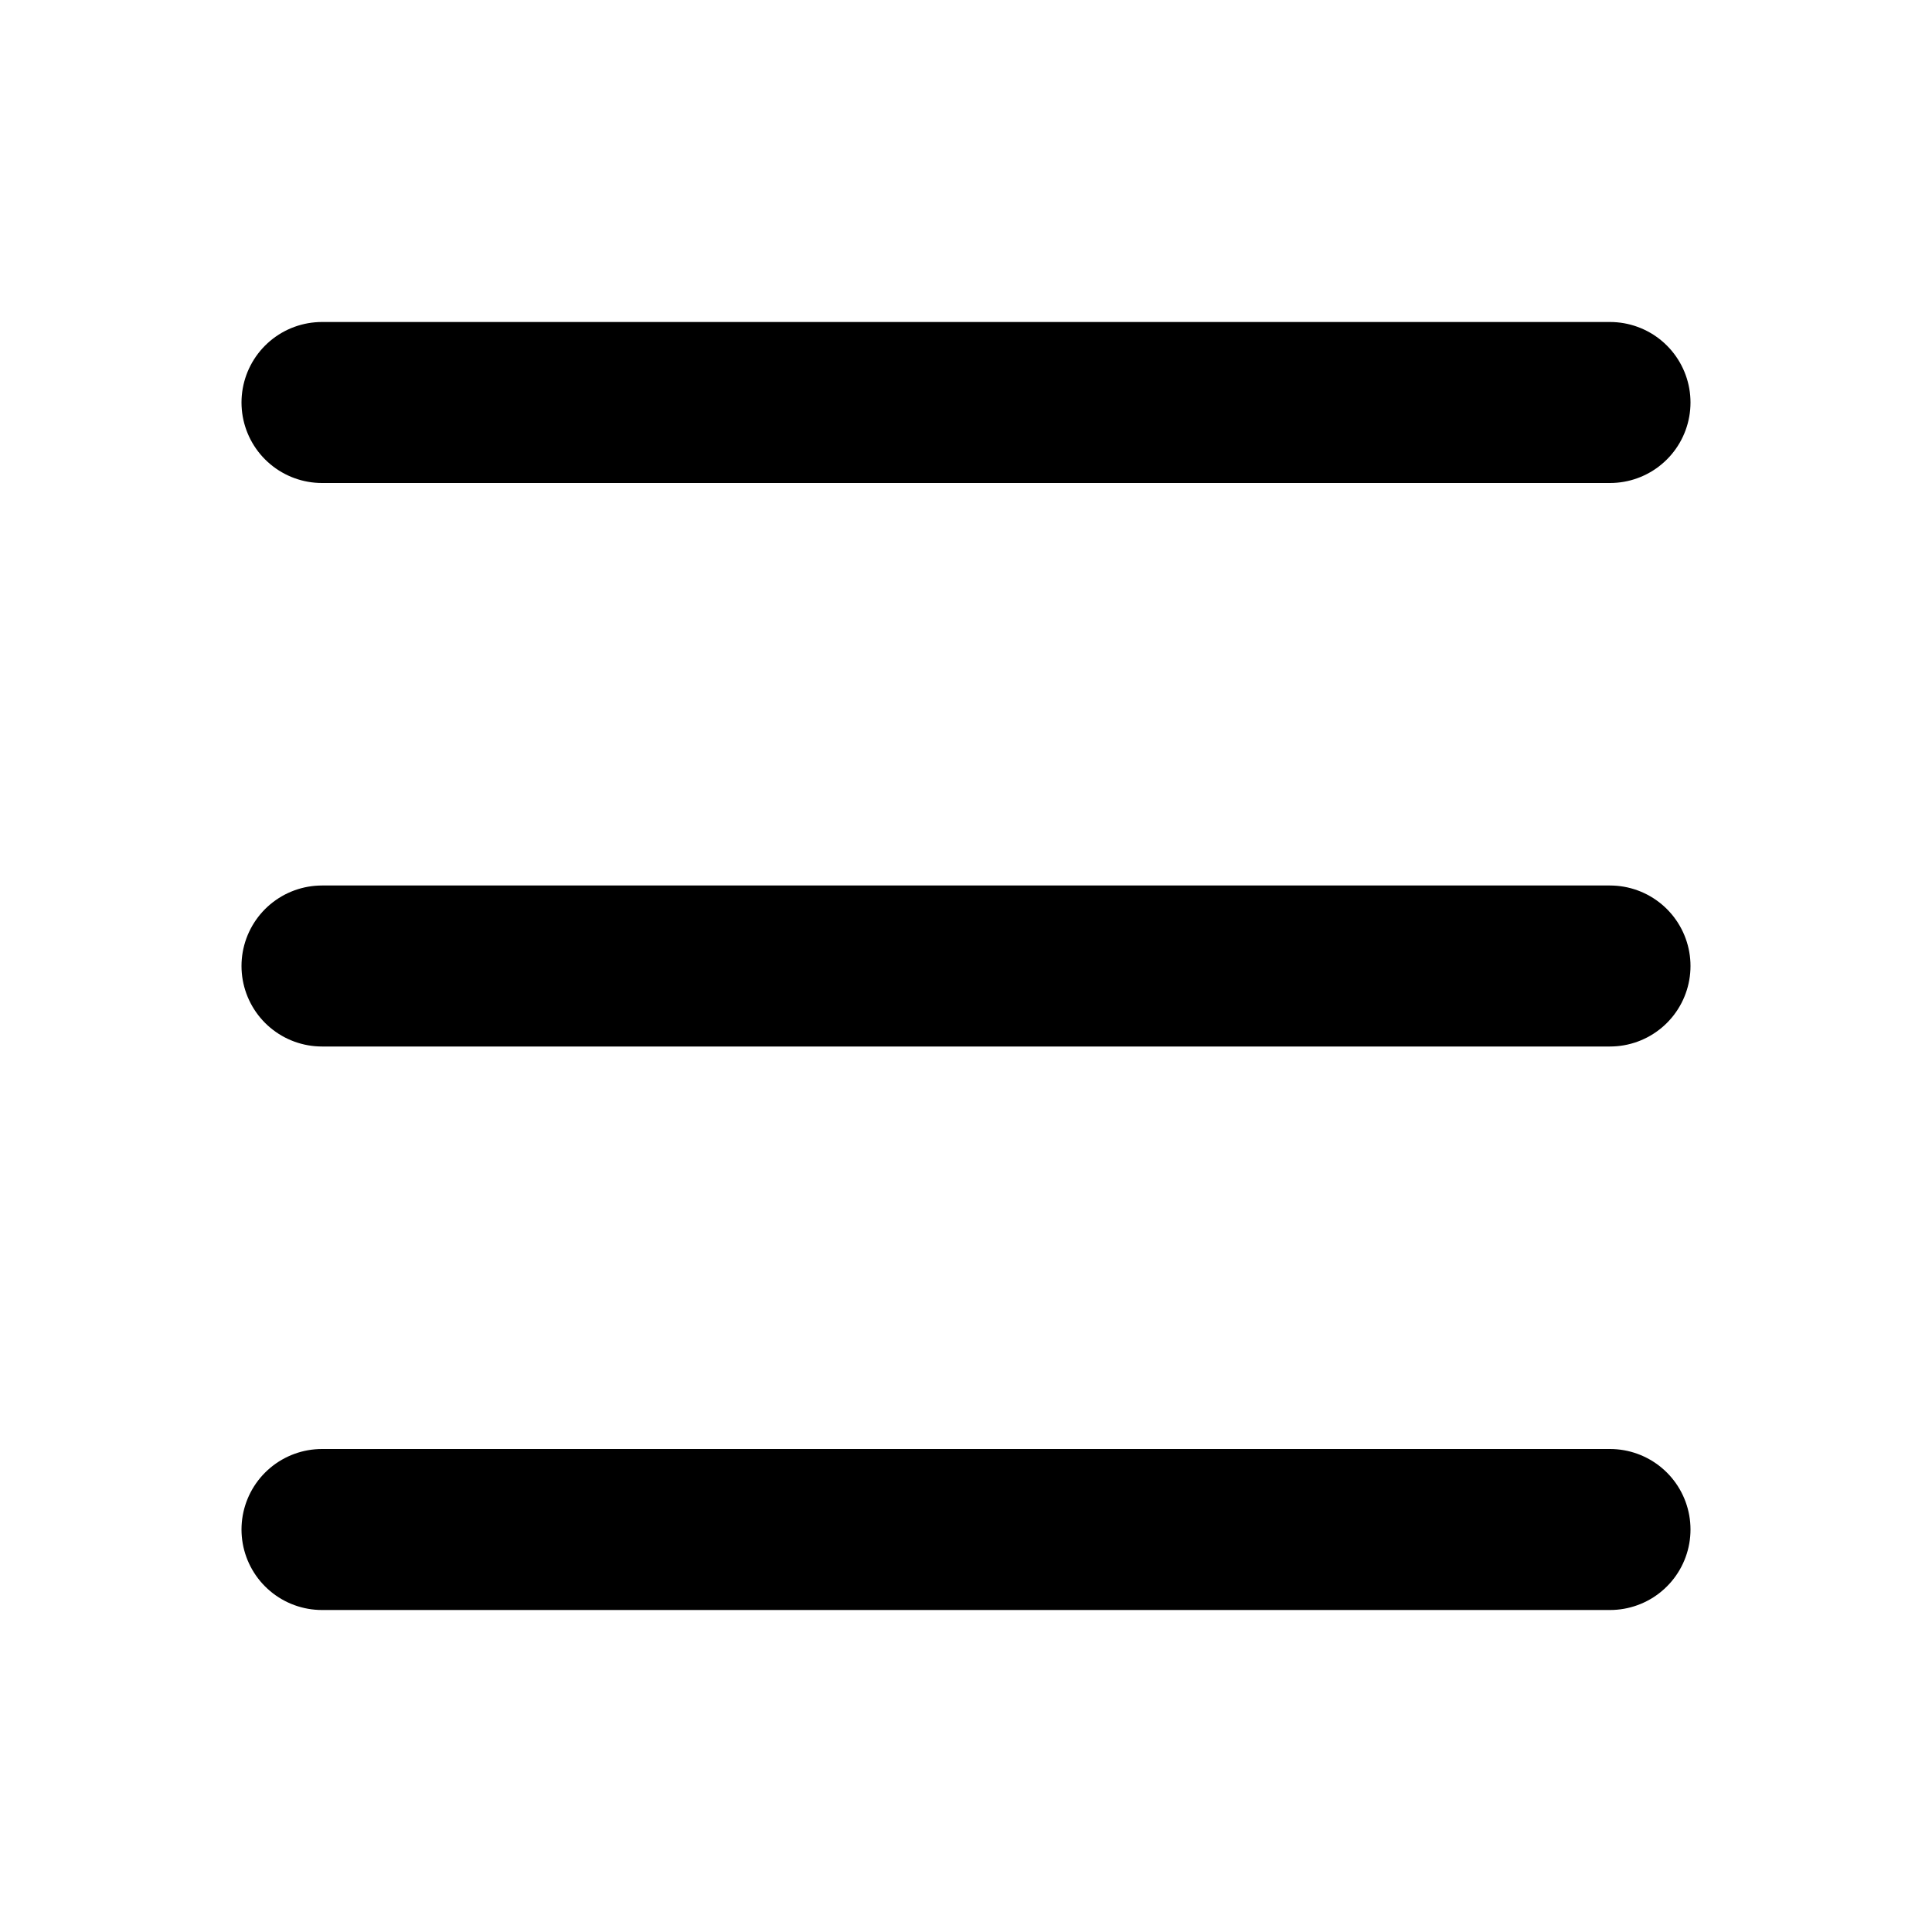
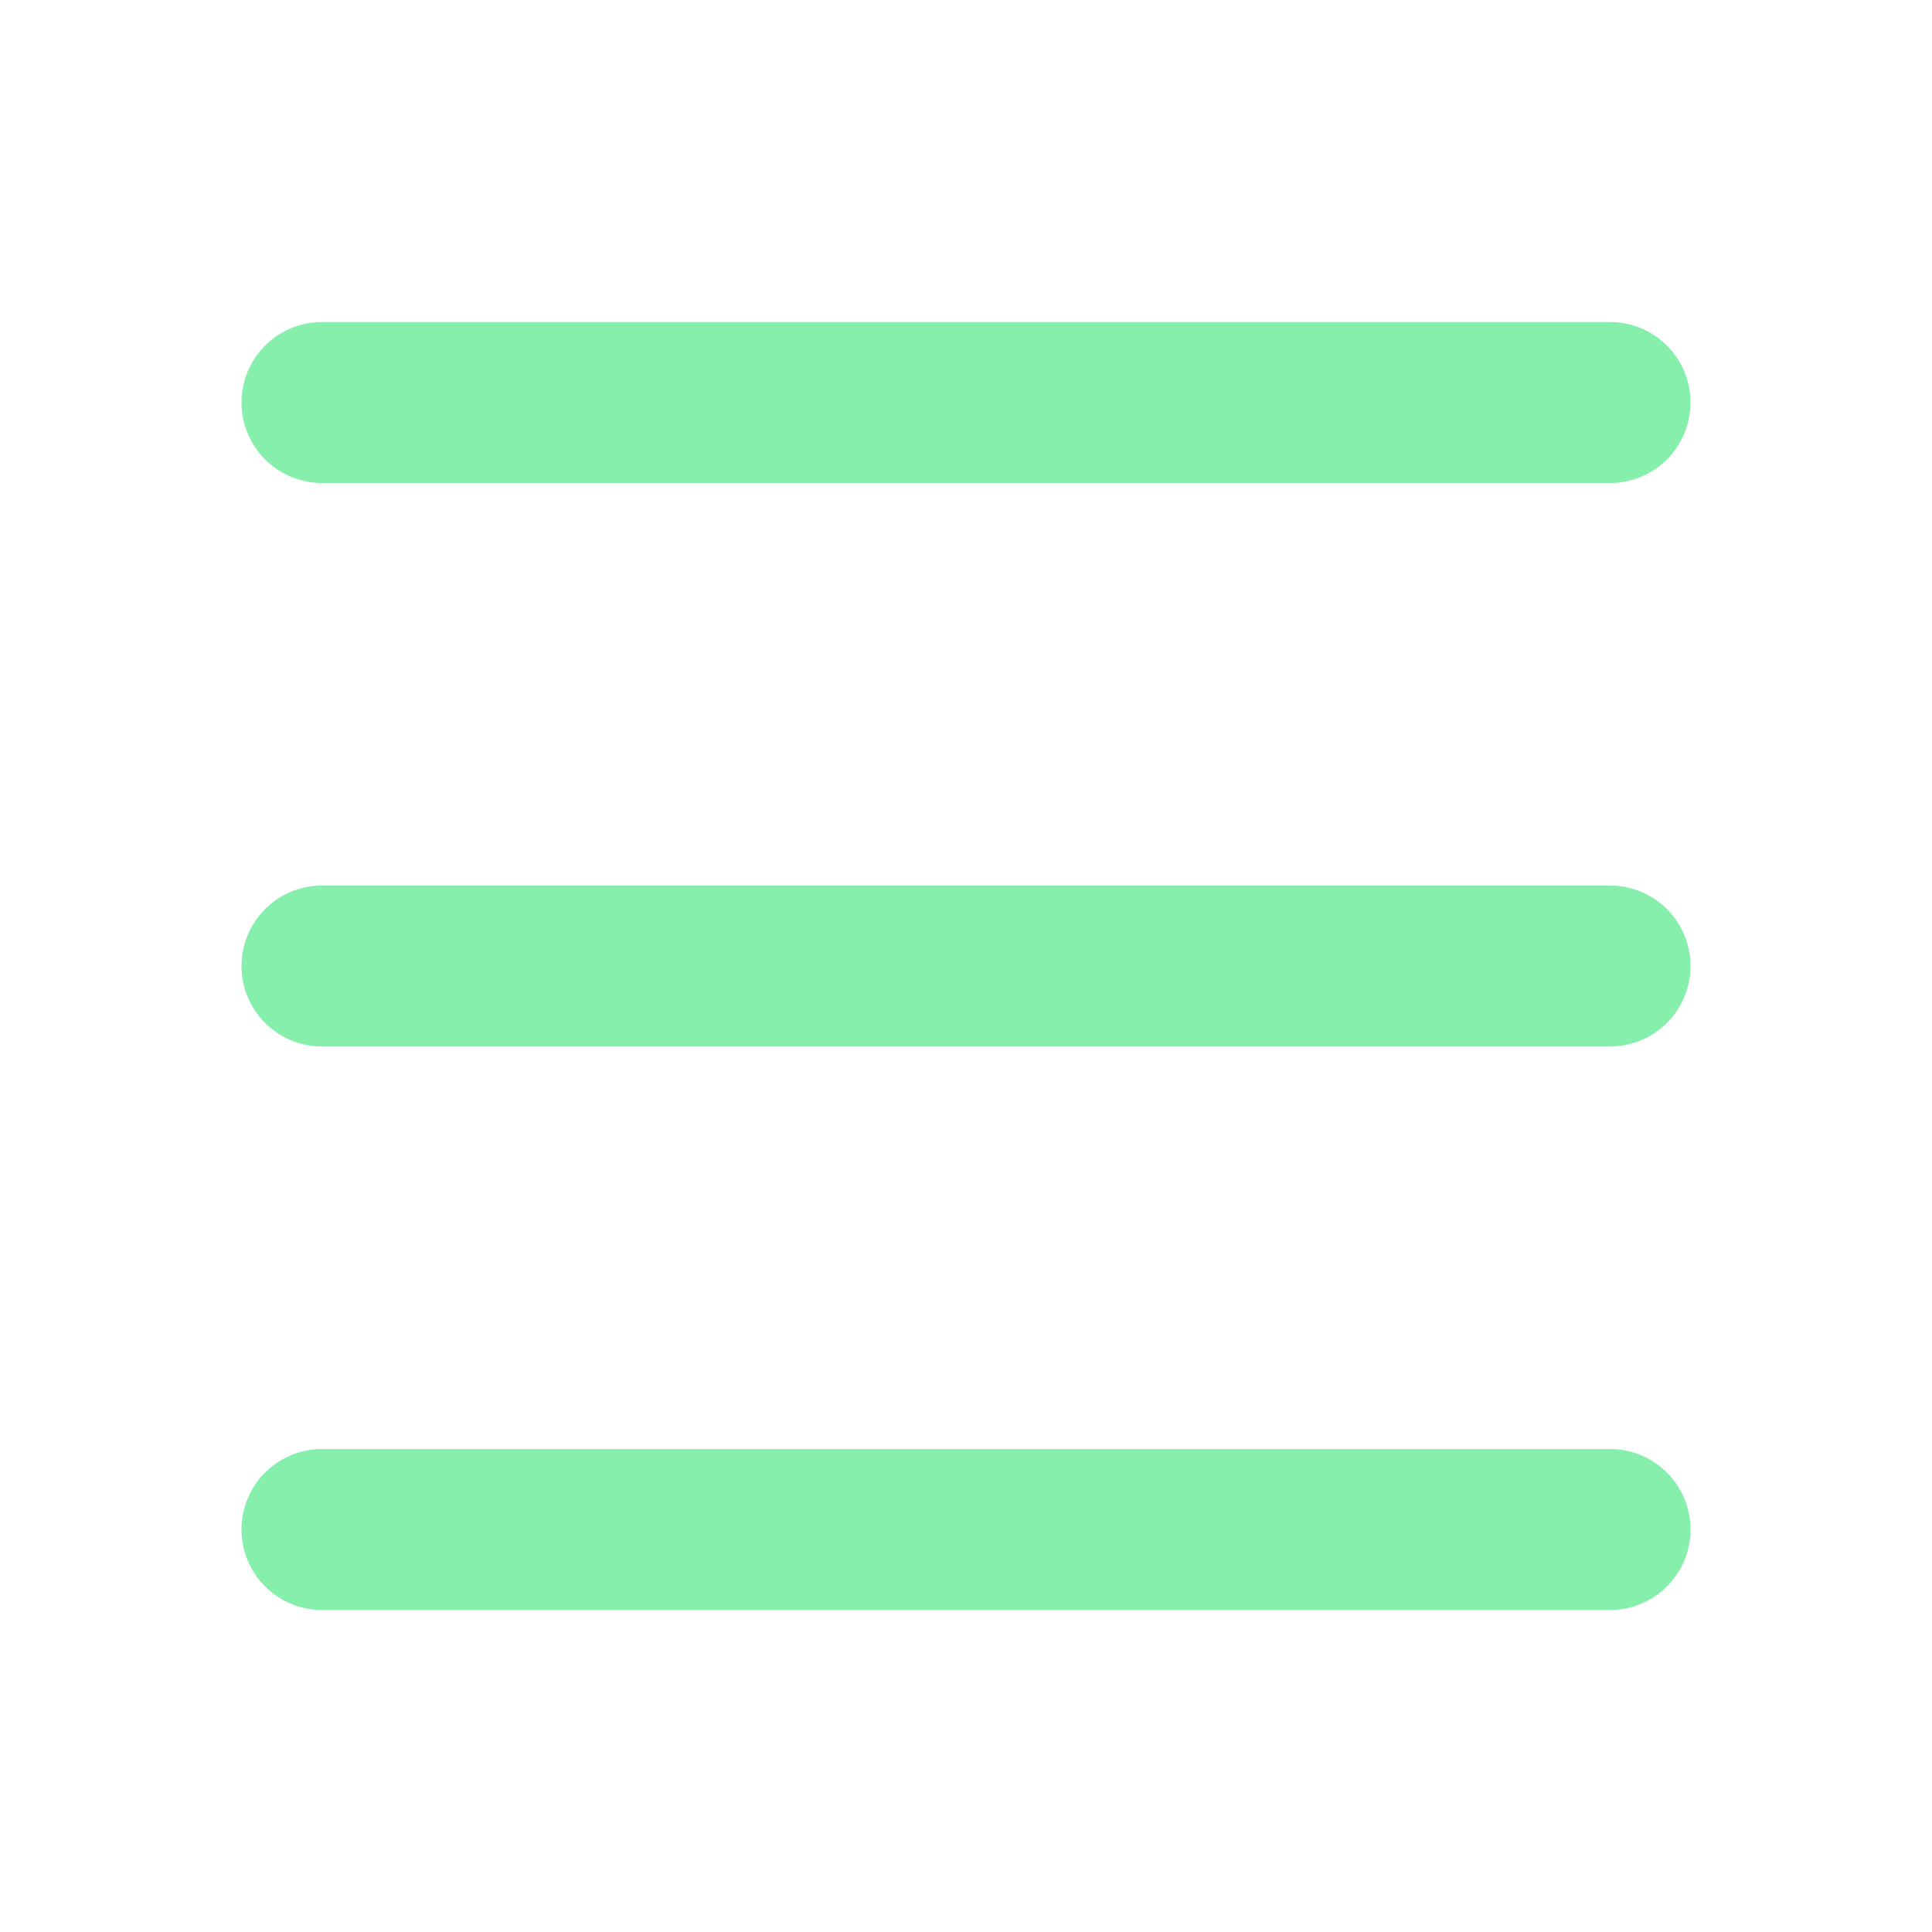
- <svg xmlns="http://www.w3.org/2000/svg" class="lucide lucide-menu" width="24" height="24" viewBox="0 0 24 24" fill="none" stroke="currentColor" stroke-width="2" stroke-linecap="round" stroke-linejoin="round">
+ <svg xmlns="http://www.w3.org/2000/svg" class="lucide lucide-menu" width="24" height="24" viewBox="0 0 24 24" fill="none" stroke="#86efac" stroke-width="2" stroke-linecap="round" stroke-linejoin="round">
  <path d="M4 5h16" />
  <path d="M4 12h16" />
  <path d="M4 19h16" />
</svg>
